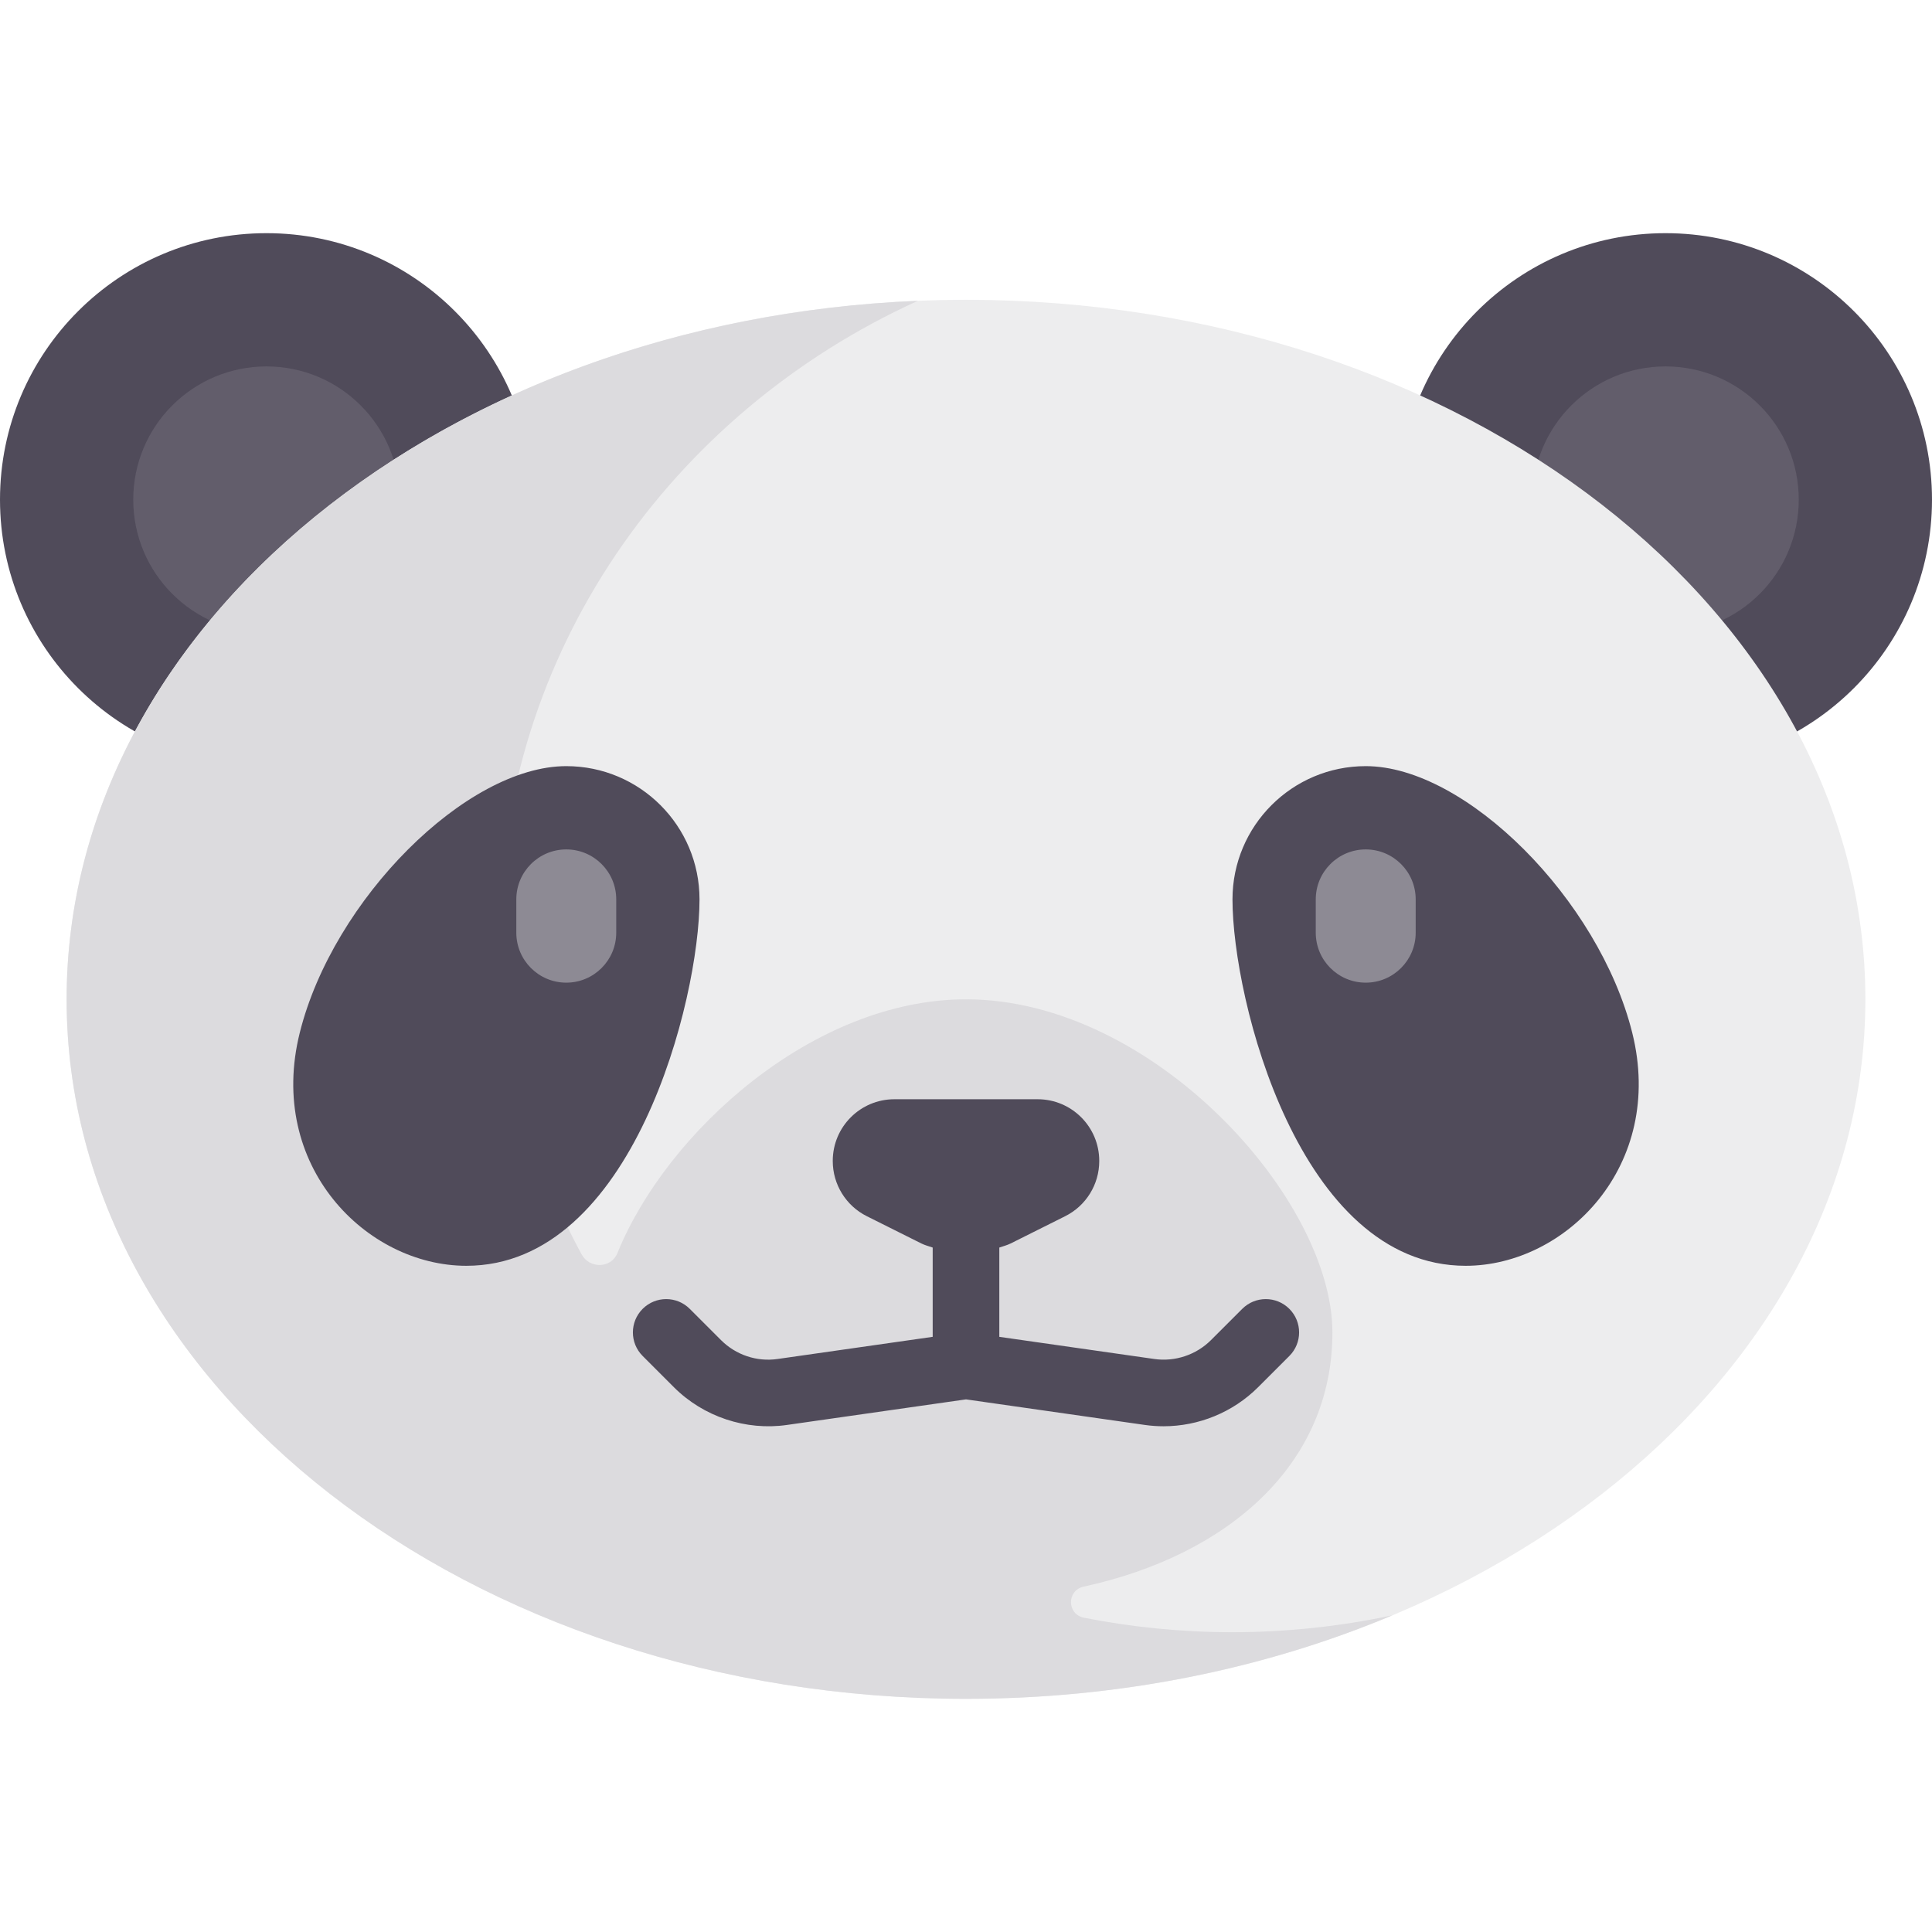
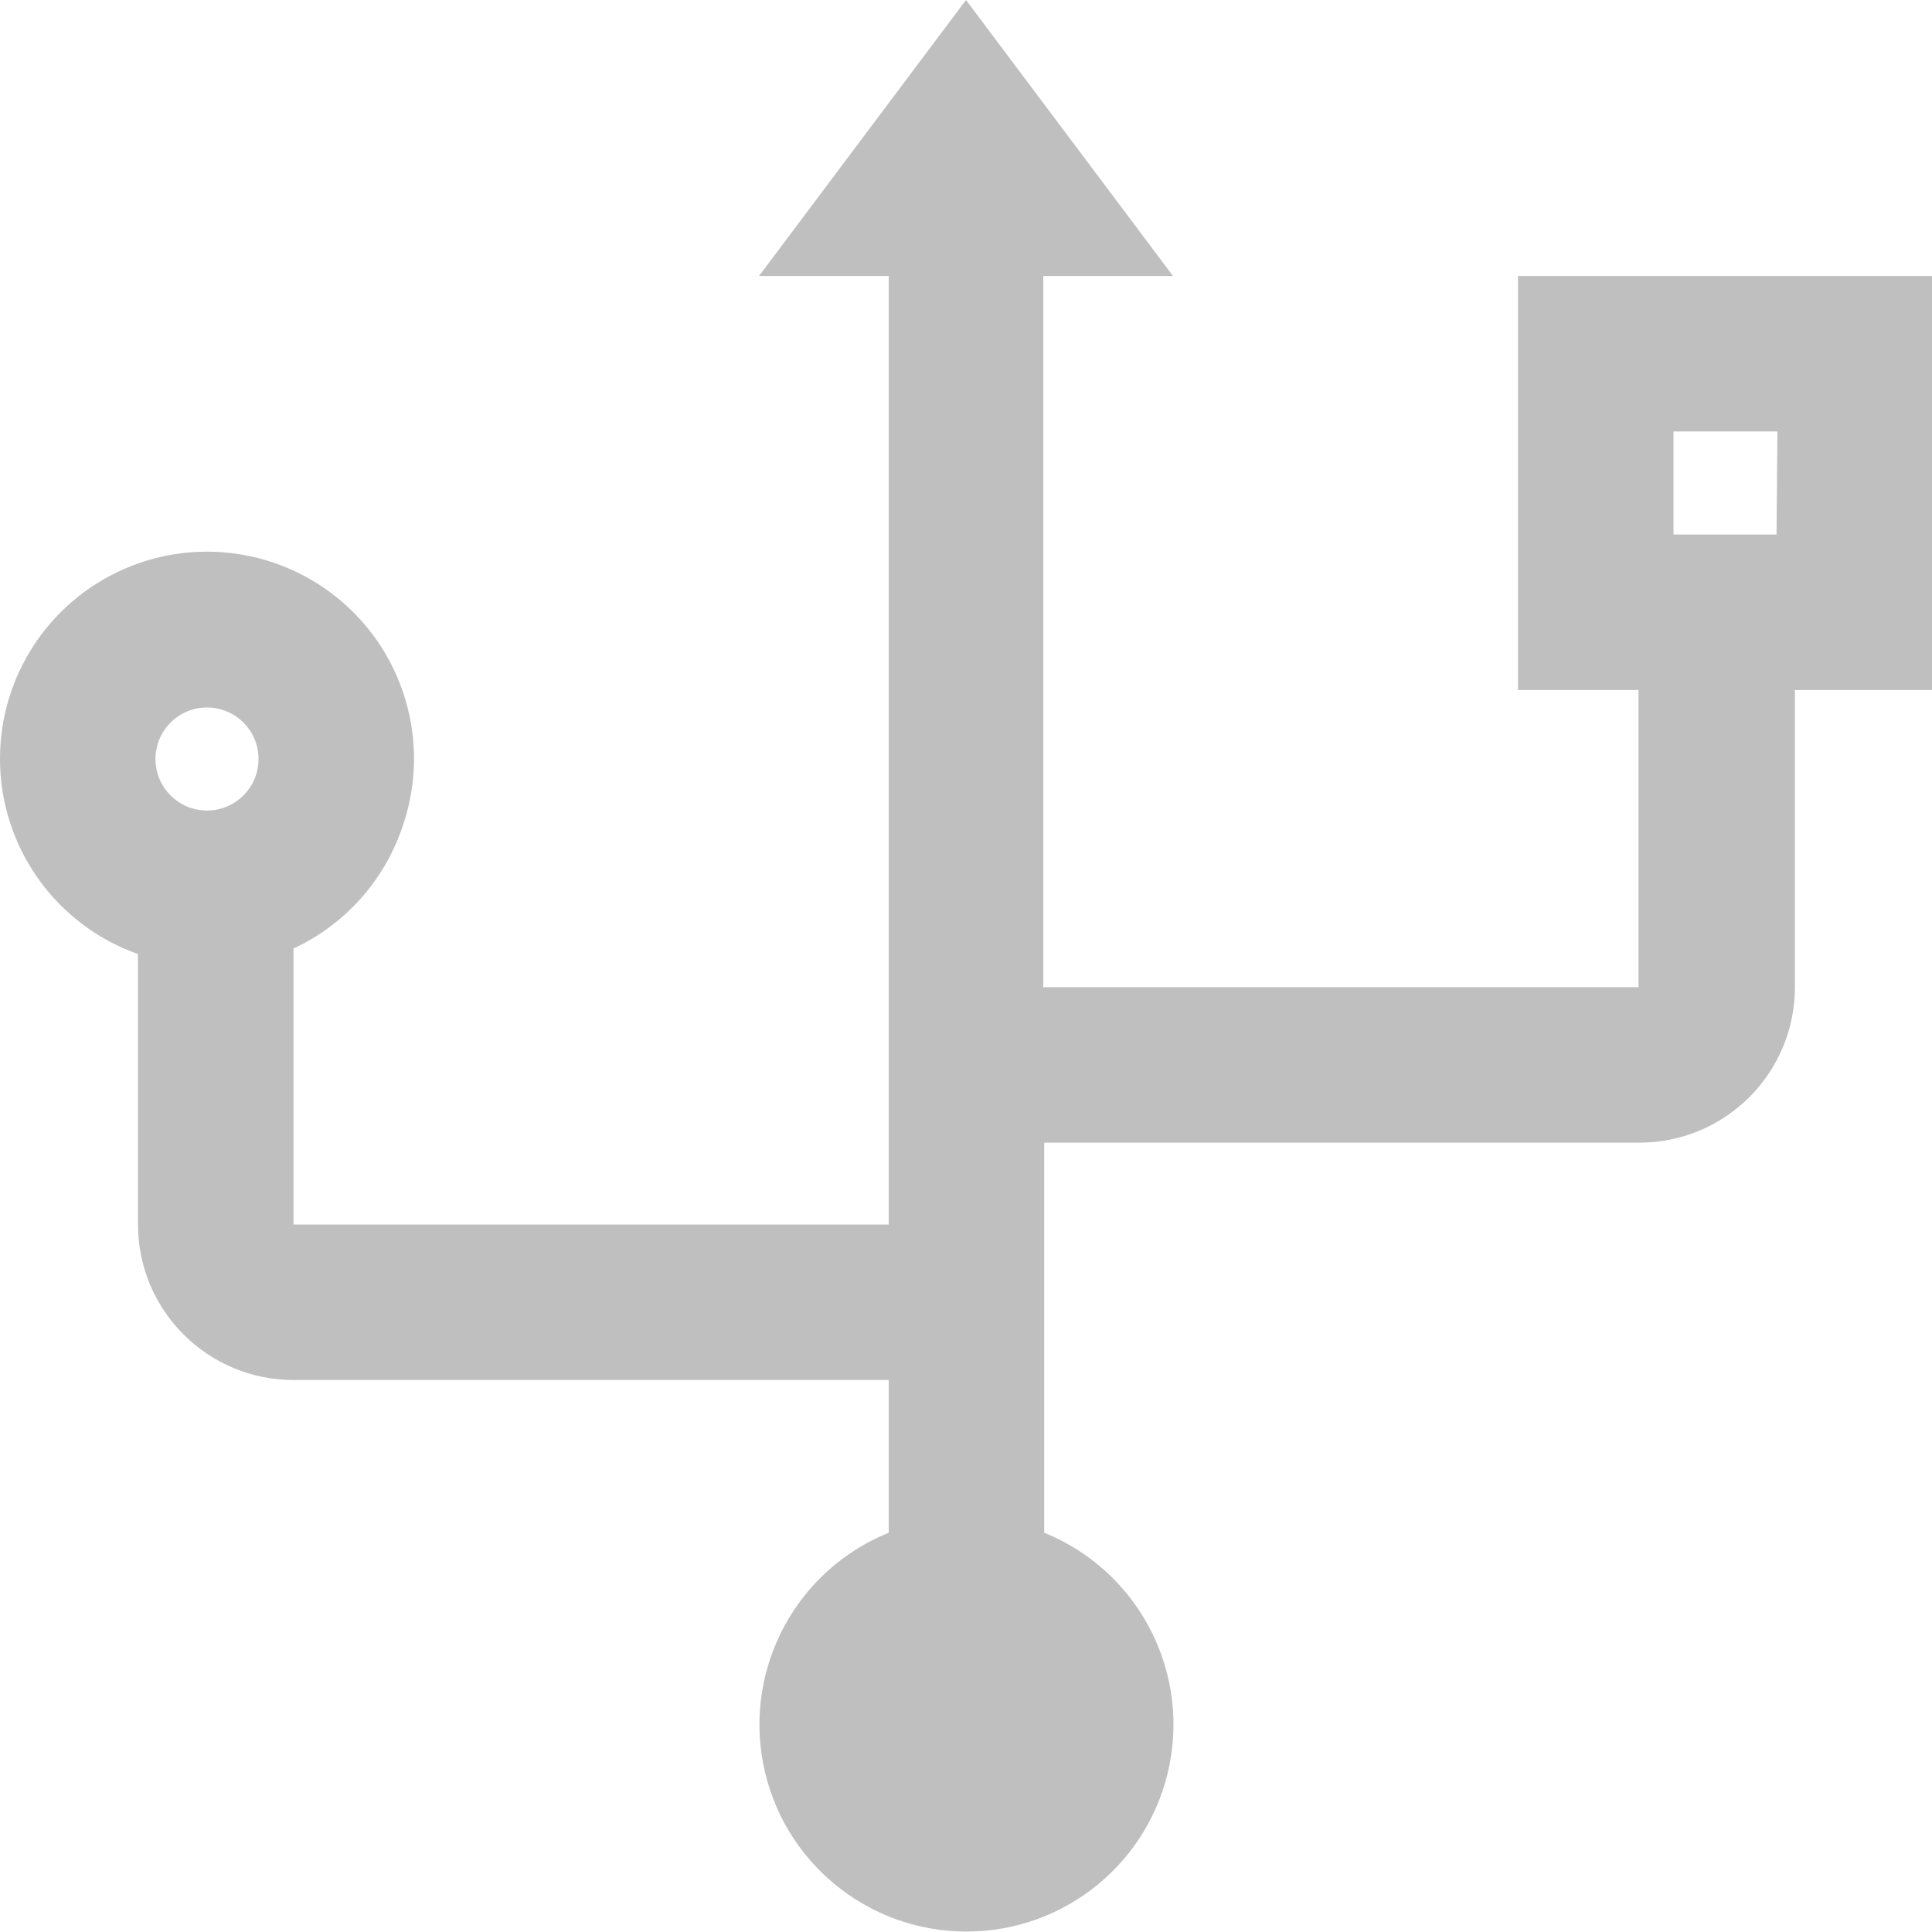
- <svg xmlns="http://www.w3.org/2000/svg" class="icon" viewBox="0 0 1024 1024" version="1.1" width="20" height="20">
-   <path d="M141.242 264.828m-141.242 0a141.242 141.242 0 1 0 282.484 0 141.242 141.242 0 1 0-282.484 0Z" fill="#504B5A" />
-   <path d="M141.242 264.828m-70.62 0a70.62 70.62 0 1 0 141.24 0 70.62 70.62 0 1 0-141.24 0Z" fill="#625D6B" />
-   <path d="M882.758 264.828m-141.242 0a141.242 141.242 0 1 0 282.484 0 141.242 141.242 0 1 0-282.484 0Z" fill="#504B5A" />
-   <path d="M882.758 264.828m-70.62 0a70.62 70.62 0 1 0 141.24 0 70.62 70.62 0 1 0-141.24 0Z" fill="#625D6B" />
-   <path d="M35.31 529.656a476.69 370.758 0 1 0 953.38 0 476.69 370.758 0 1 0-953.38 0Z" fill="#EDEDEE" />
-   <path d="M653.242 865.104c-26.99 0-53.32-2.662-78.746-7.688-9.062-1.792-9.16-14.498-0.134-16.464 76.666-16.692 131.846-64.838 131.846-134.744 0-70.62-94.928-176.552-194.206-176.552-80.91 0-158.724 70.302-184.784 134.554-3.294 8.126-14.754 8.342-18.942 0.638-27.752-51.044-43.448-109.02-43.448-170.502 0-147.788 90.604-275.344 221.666-334.908-251.406 10.312-451.184 172.11-451.184 370.218 0 204.764 213.422 370.758 476.69 370.758 81.798 0 158.768-16.046 226.036-44.28a406.942 406.942 0 0 1-84.794 8.97z" fill="#DCDBDE" />
-   <path d="M370.758 476.69c0 52.966-35.31 194.206-123.586 194.206-52.966 0-105.932-52.966-88.276-123.586s88.276-141.242 141.242-141.242c39.002 0 70.62 31.62 70.62 70.622zM653.242 476.69c0 52.966 35.31 194.206 123.586 194.206 52.966 0 105.932-52.966 88.276-123.586-17.656-70.62-88.276-141.242-141.242-141.242-39.002 0-70.62 31.62-70.62 70.622zM683.38 693.724a17.65 17.65 0 0 0-24.966 0l-16.586 16.578c-7.828 7.81-19.034 11.55-29.966 10l-82.206-11.748v-47.32c2.018-0.718 4.092-1.212 6.032-2.18l28.88-14.44a32.656 32.656 0 0 0 18.054-29.212v-0.12c0-18.04-14.622-32.662-32.662-32.662h-75.918c-18.04 0-32.662 14.622-32.662 32.662v0.118a32.66 32.66 0 0 0 18.054 29.212l28.88 14.44c1.938 0.968 4.014 1.464 6.032 2.18v47.318l-82.19 11.74c-11.086 1.612-22.156-2.18-29.982-9.982l-16.588-16.586a17.65 17.65 0 0 0-24.966 0 17.65 17.65 0 0 0 0 24.966l16.588 16.596c15.656 15.63 38.138 23.112 59.93 19.966L512 741.698l94.878 13.562c3.276 0.466 6.57 0.69 9.844 0.69 18.586 0 36.776-7.388 50.07-20.672l16.588-16.586a17.65 17.65 0 0 0 0-24.968z" fill="#504B5A" />
-   <path d="M300.138 520.828c-14.62 0-26.482-11.854-26.482-26.482v-17.656c0-14.63 11.862-26.482 26.482-26.482s26.482 11.854 26.482 26.482v17.656c0 14.628-11.862 26.482-26.482 26.482zM723.862 520.828c-14.62 0-26.482-11.854-26.482-26.482v-17.656c0-14.63 11.862-26.482 26.482-26.482s26.482 11.854 26.482 26.482v17.656c0 14.628-11.862 26.482-26.482 26.482z" fill="#8D8A94" />
+ <svg xmlns="http://www.w3.org/2000/svg" t="1681616011678" class="icon" viewBox="0 0 1024 1024" version="1.1" p-id="13876" width="20" height="20">
+   <path d="M941.592 283.307h-54.613V228.693h55.101z m-831.878 146.286a27.307 27.307 0 1 1 27.307-27.307 27.307 27.307 0 0 1-27.307 27.307zM804.571 146.286v219.429h63.878v157.501h-315.49V146.286h68.754L512 0 402.286 146.286h68.754v502.735H155.55v-146.286A109.714 109.714 0 0 0 213.09 438.857 109.714 109.714 0 1 0 0 402.286a109.714 109.714 0 0 0 73.143 103.375v143.36A82.408 82.408 0 0 0 155.55 731.429h315.49v80.945a109.714 109.714 0 1 0 82.408 0v-206.75h315.49a82.408 82.408 0 0 0 82.408-82.408V365.714H1024V146.286z" fill="#bfbfbf" p-id="13877" />
</svg>
